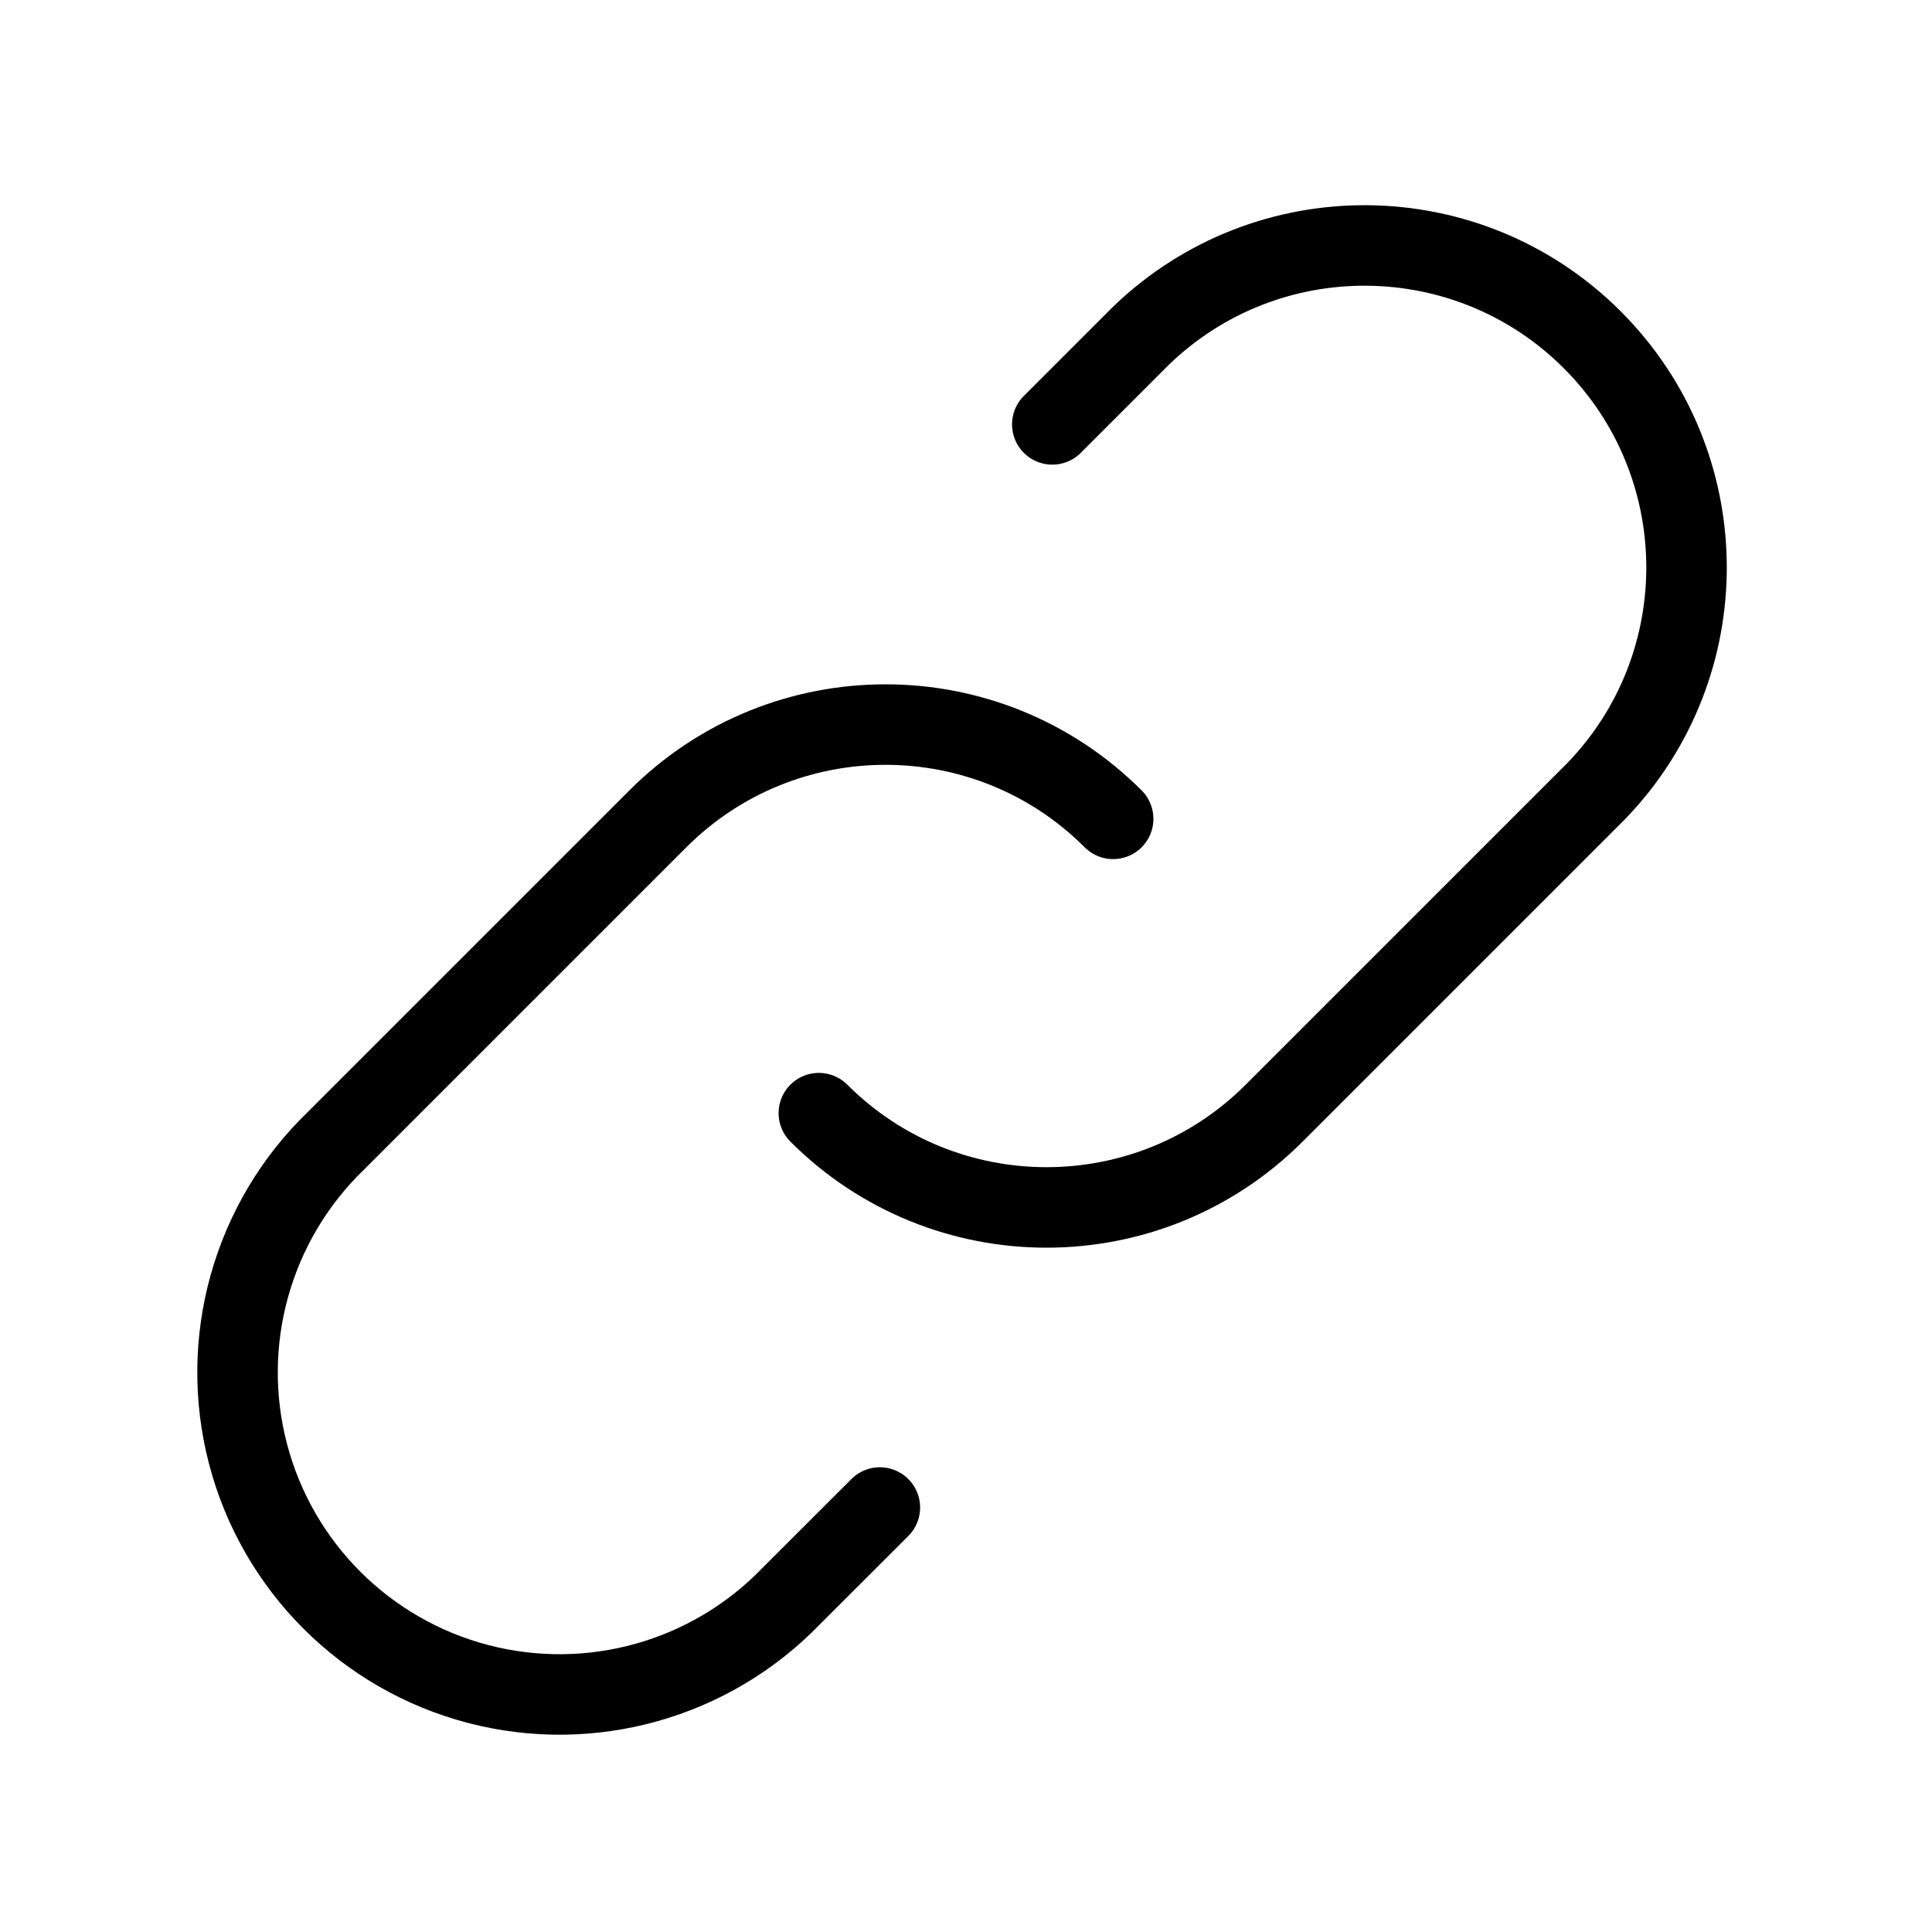
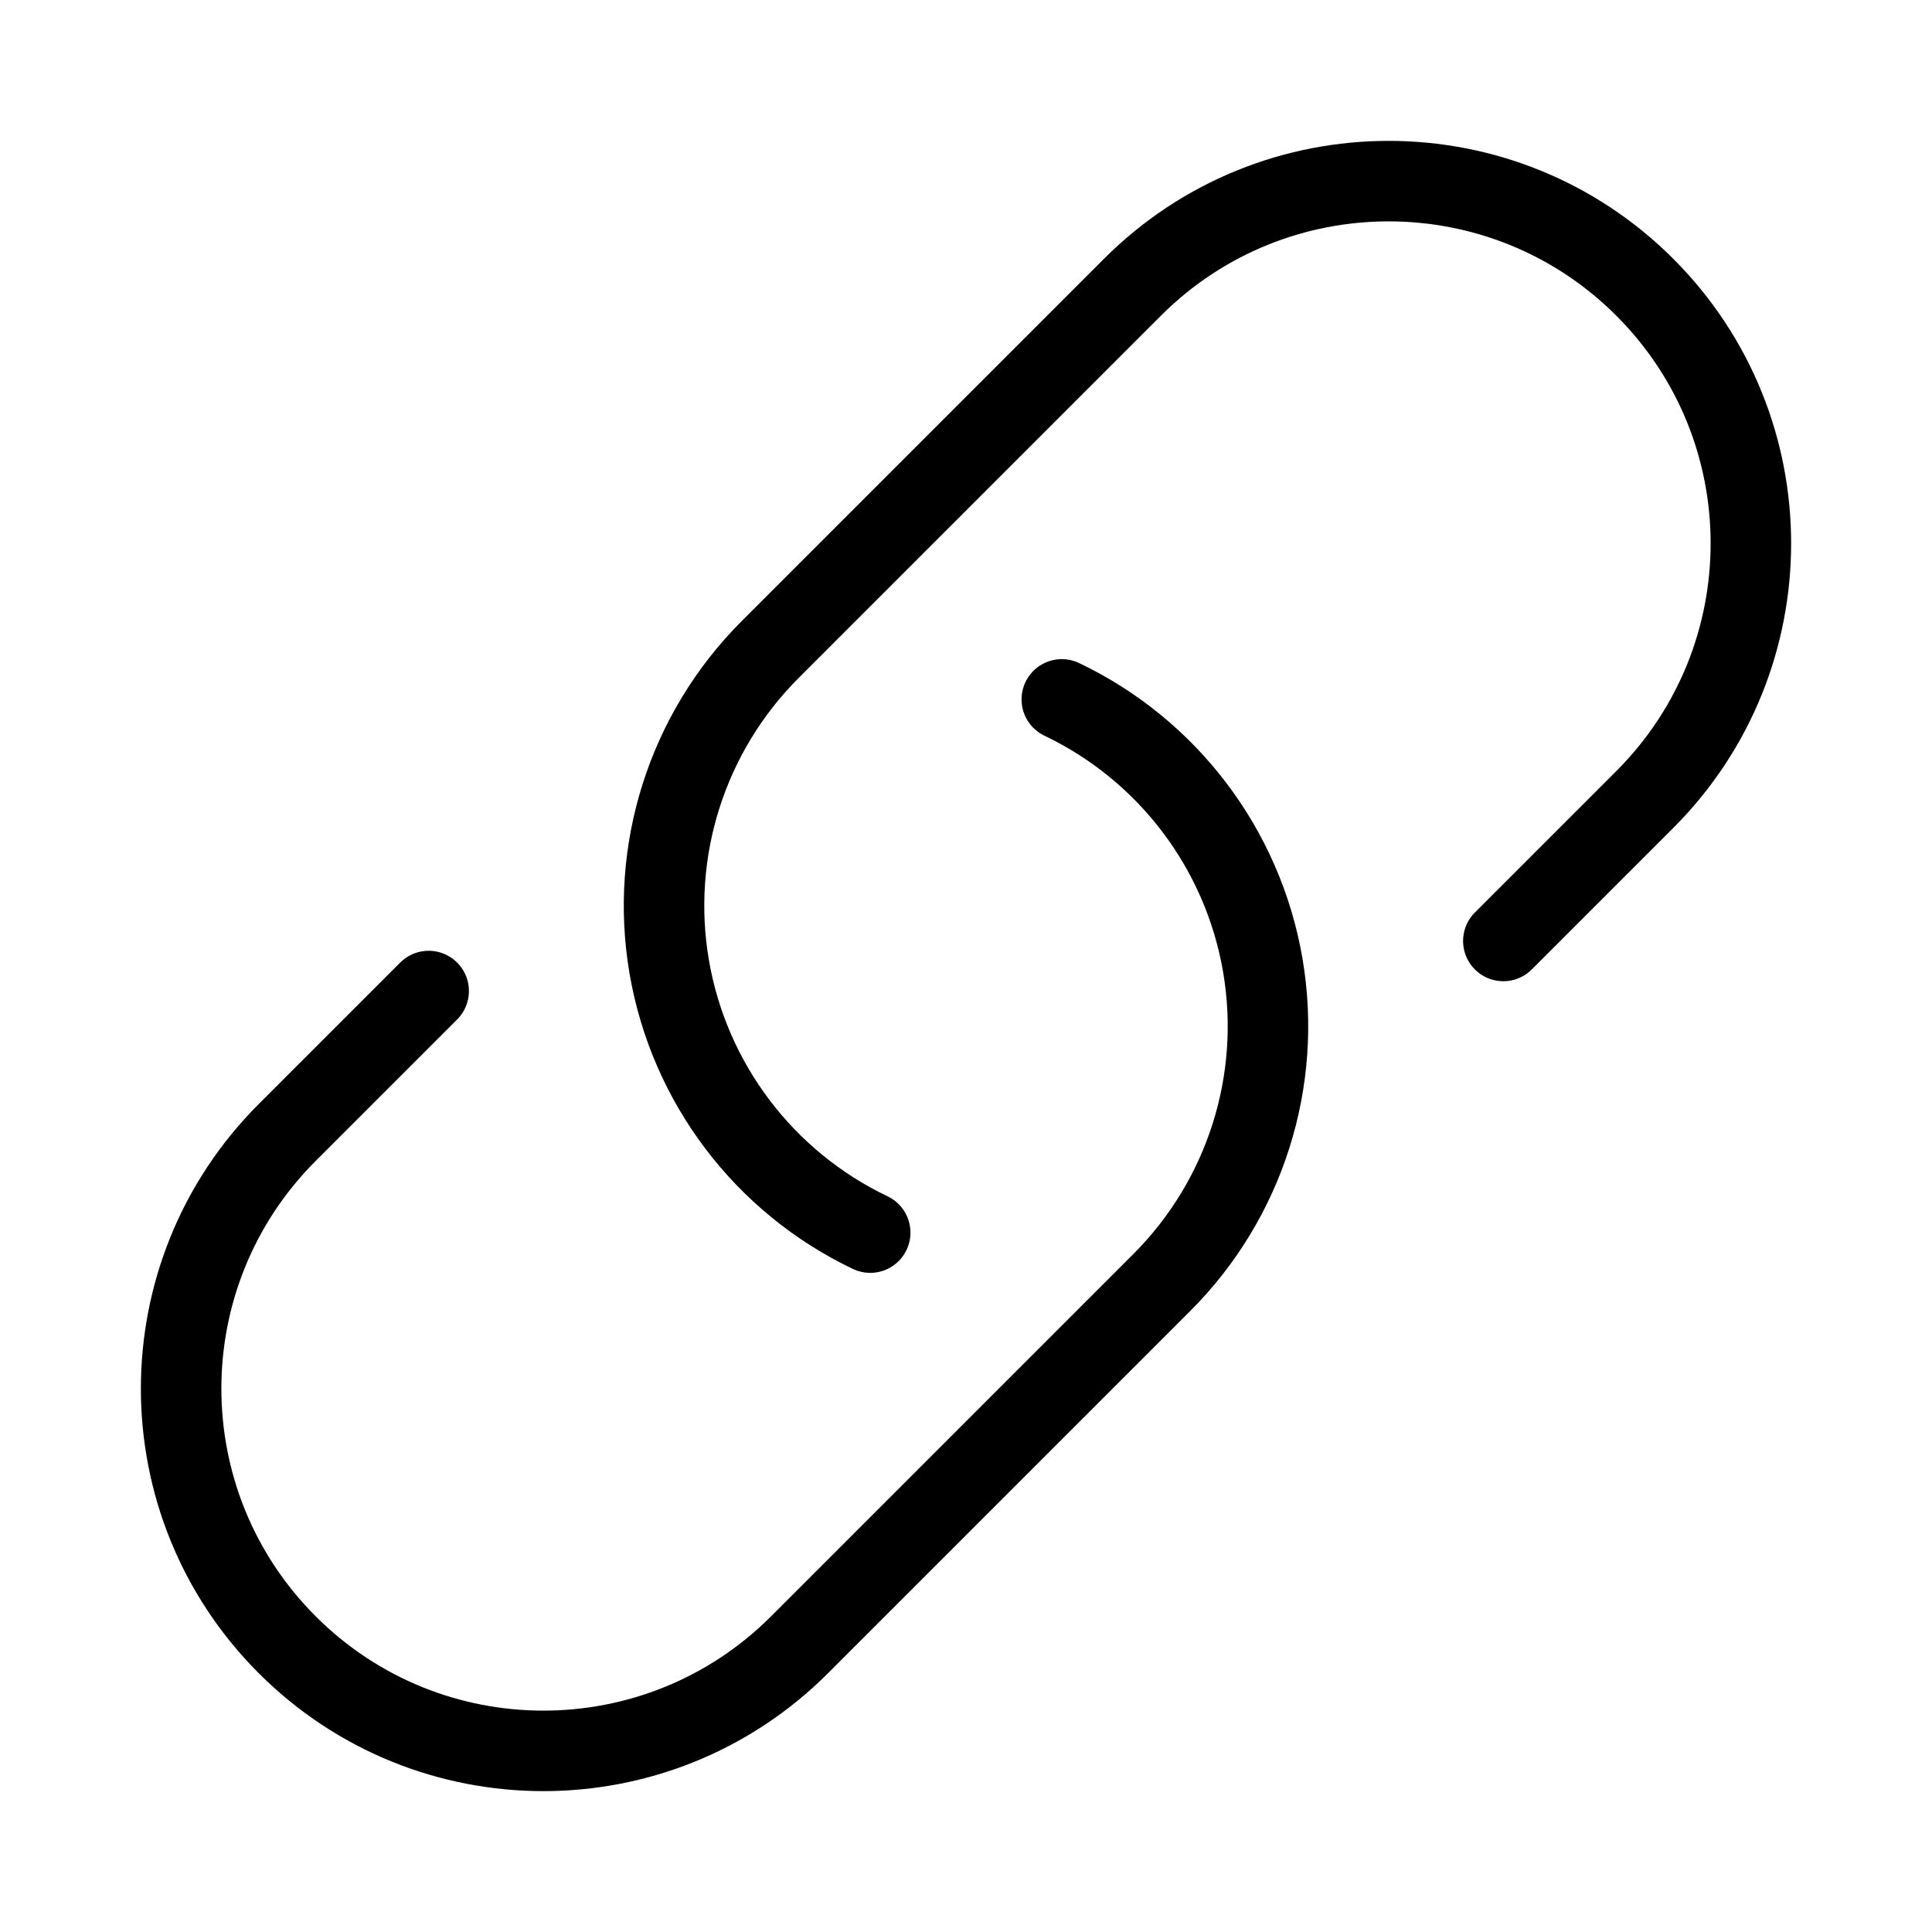
<svg xmlns="http://www.w3.org/2000/svg" fill="none" viewBox="0 0 24 24" stroke="currentColor">
-   <path stroke-linecap="round" stroke-linejoin="round" d="M13.828 10.172a4 4 0 00-5.656 0l-4 4a4 4 0 105.656 5.656l1.102-1.101m-.758-4.899a4 4 0 005.656 0l4-4a4 4 0 00-5.656-5.656l-1.1 1.1" />
+   <path stroke-linecap="round" stroke-linejoin="round" d="M13.19 8.688a4.5 4.5 0 011.242 7.244l-4.5 4.5a4.5 4.5 0 01-6.364-6.364l1.757-1.757m13.35-.622l1.757-1.757a4.5 4.5 0 00-6.364-6.364l-4.5 4.5a4.5 4.5 0 001.242 7.244" />
</svg>
